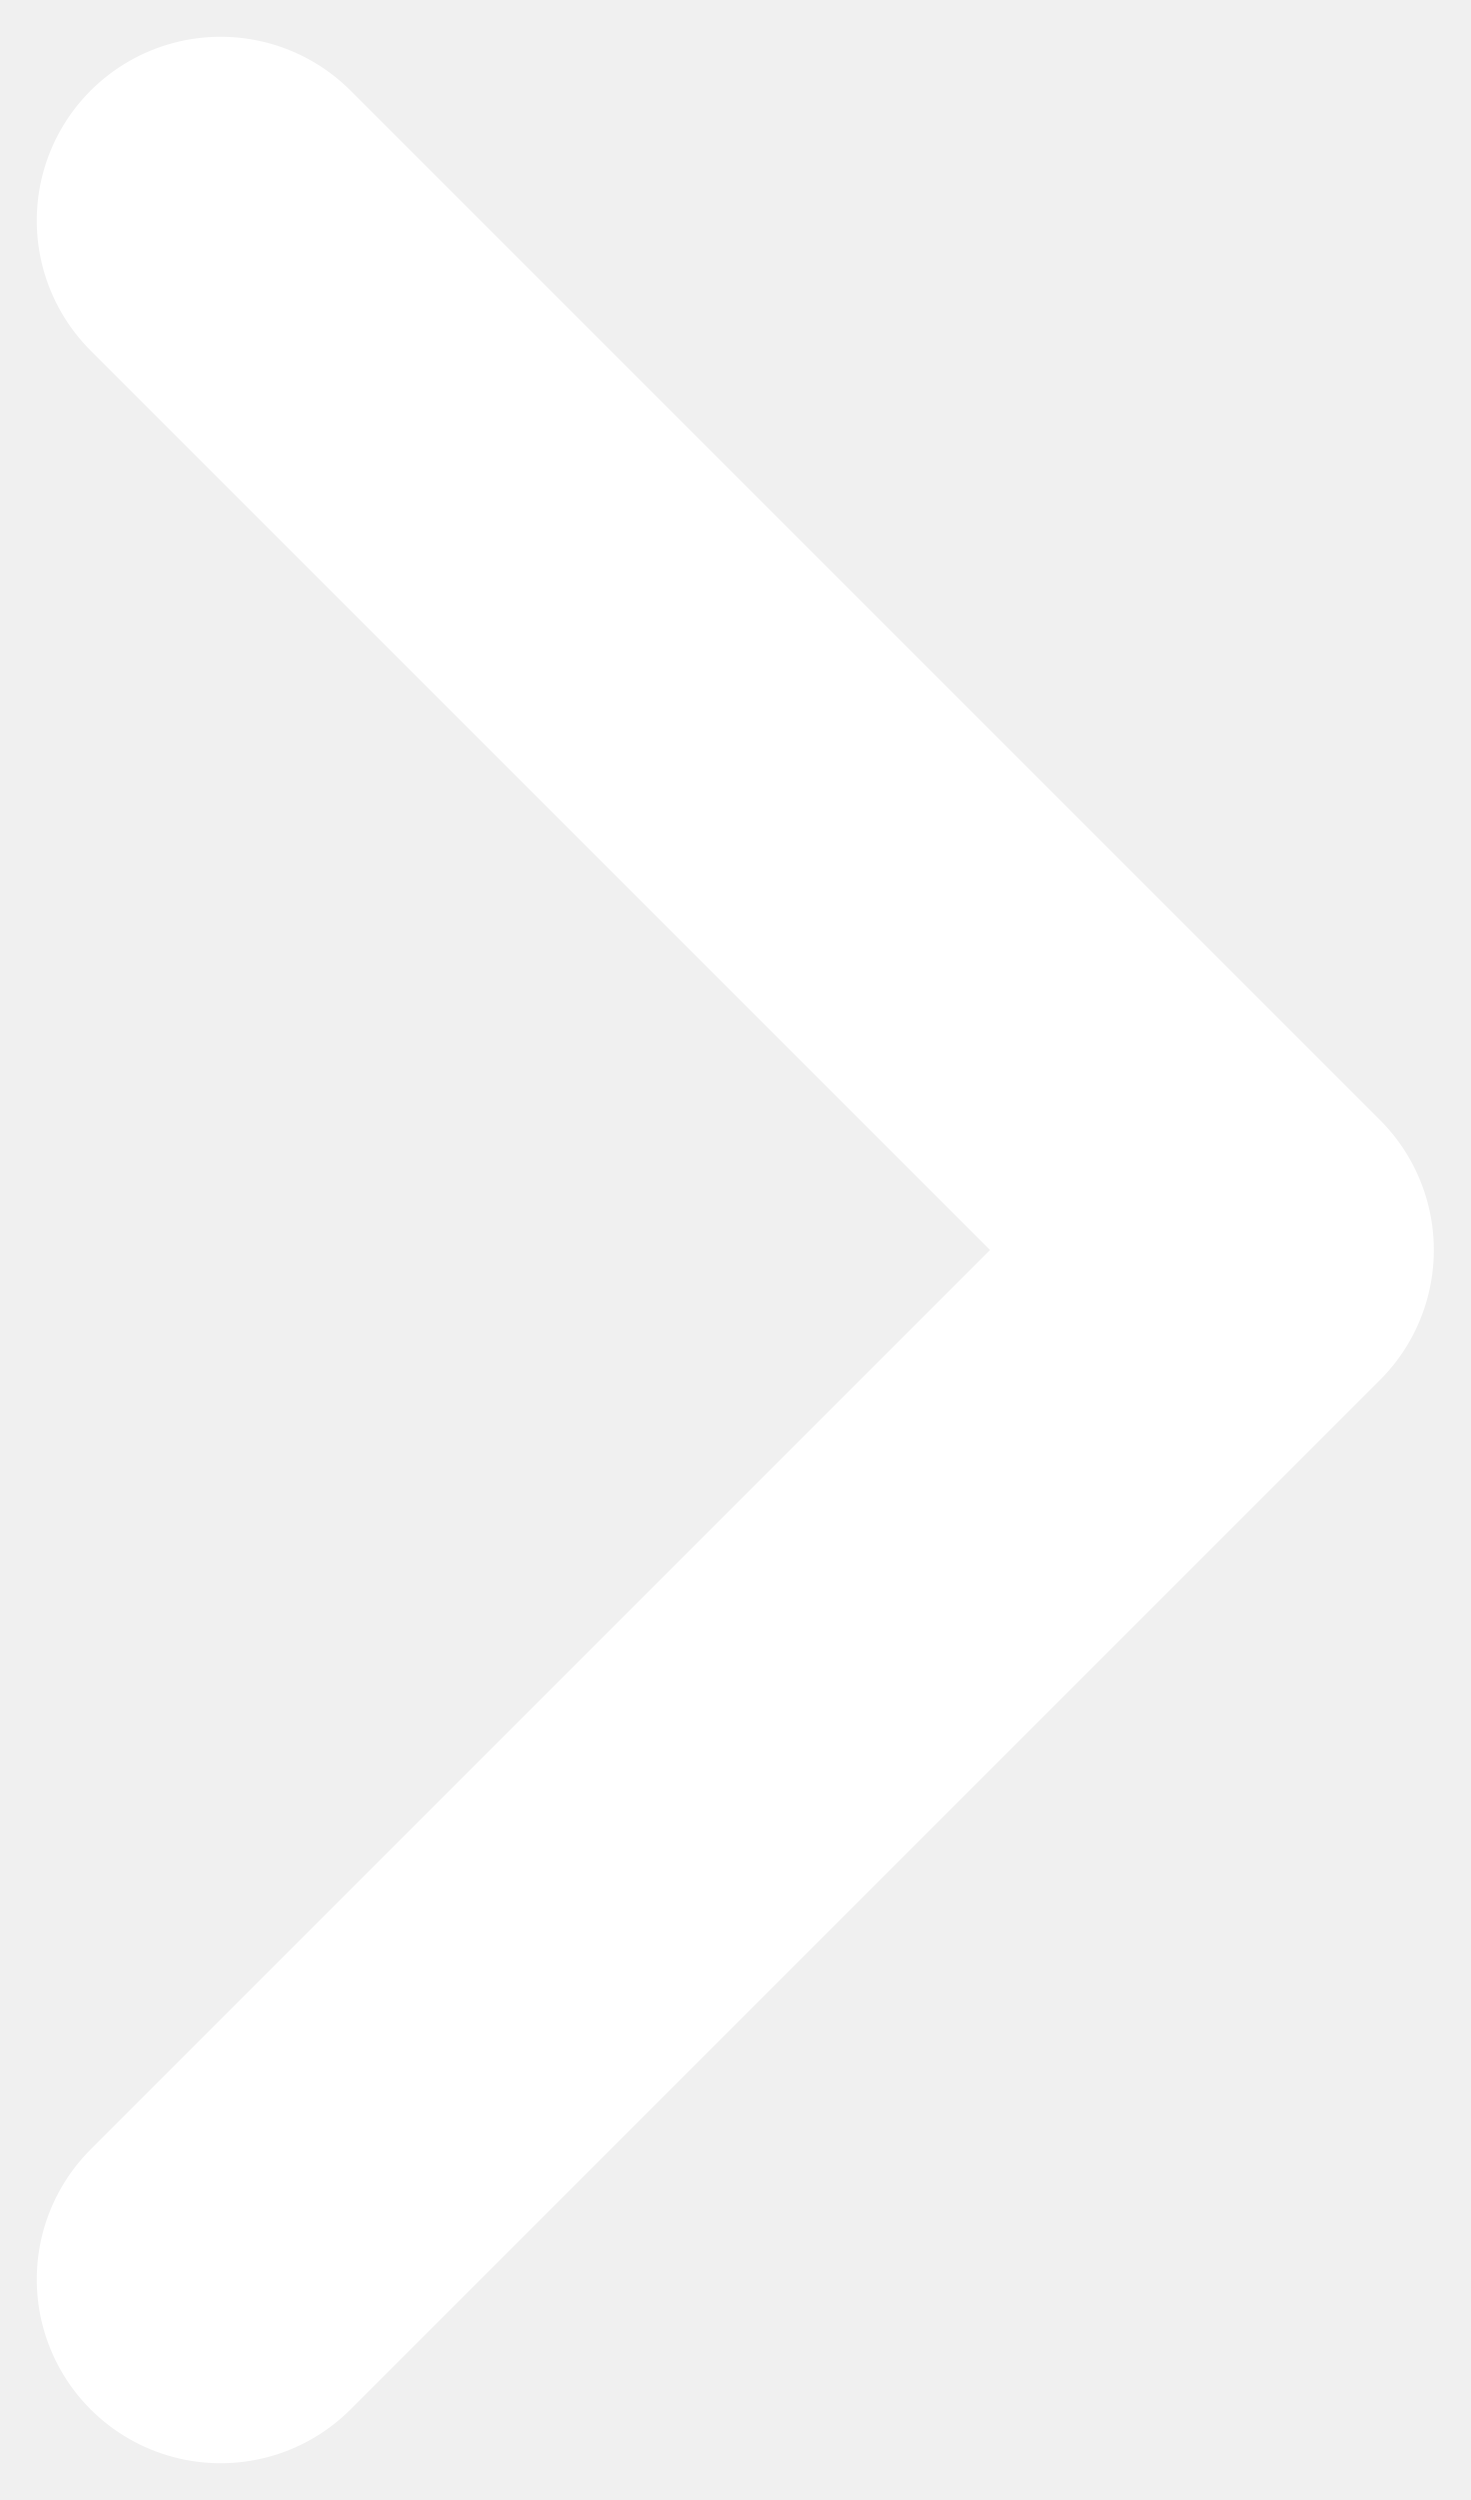
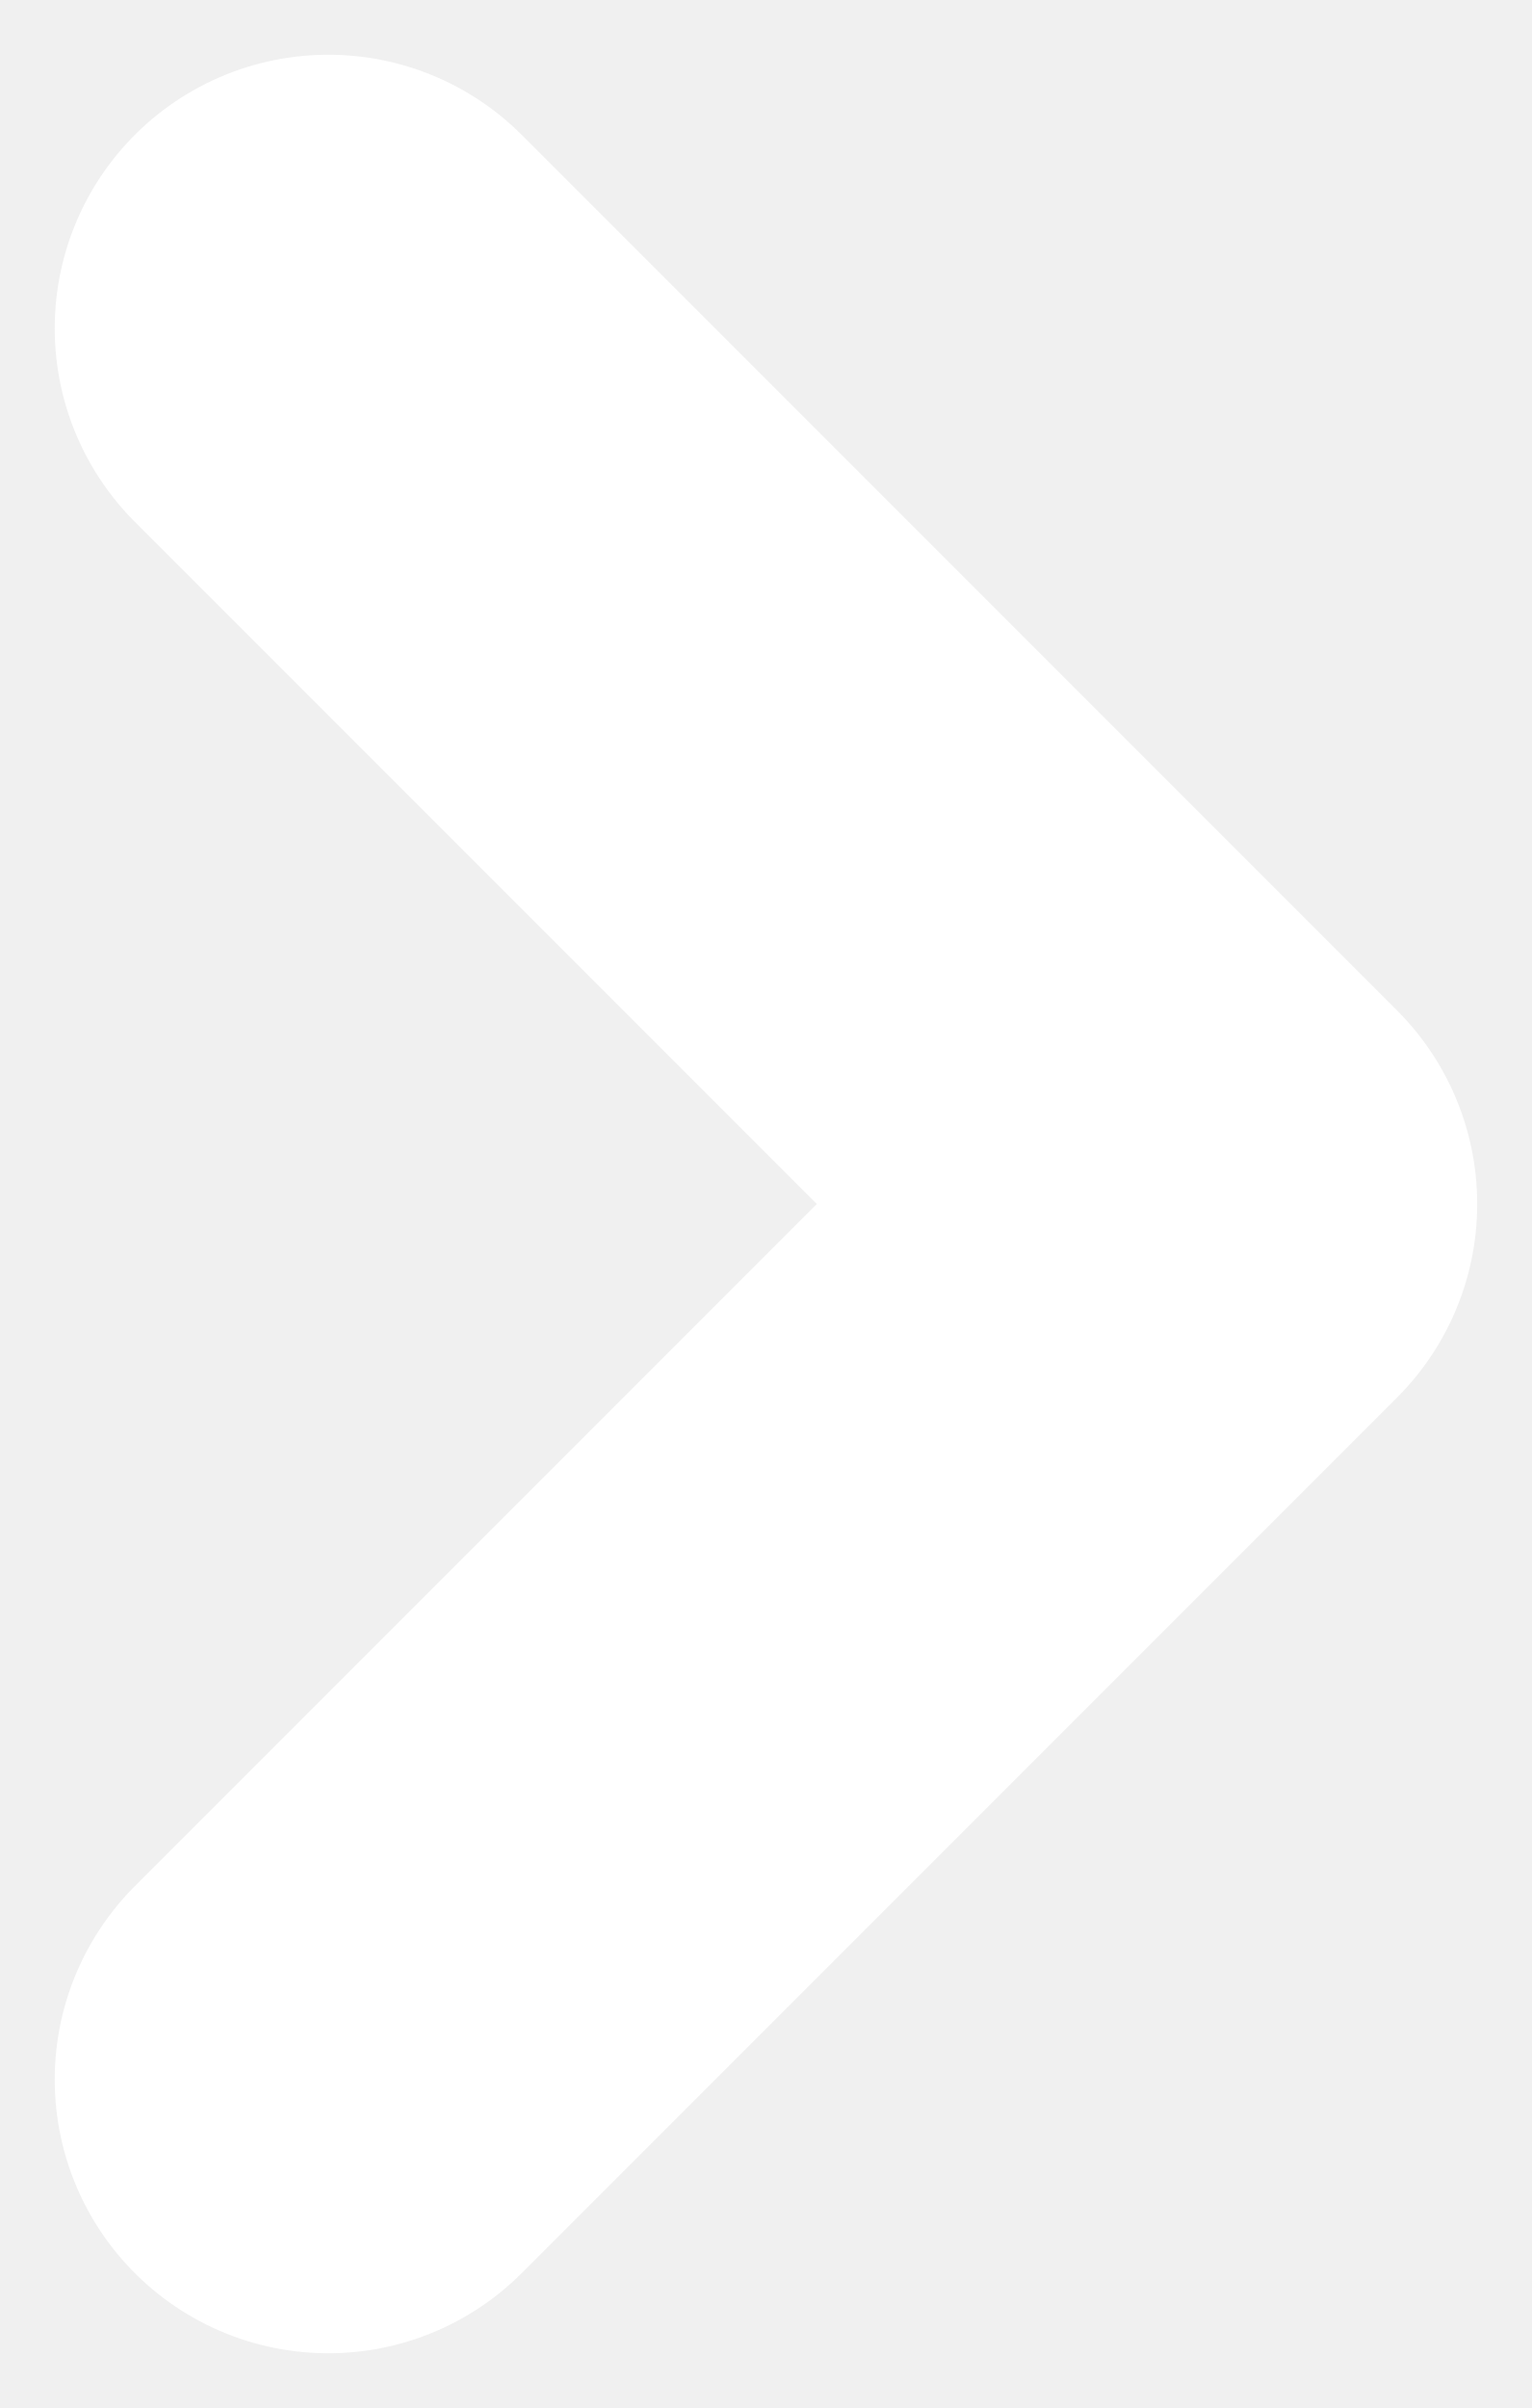
- <svg xmlns="http://www.w3.org/2000/svg" width="20" height="34" viewBox="0 0 20 34" fill="none">
-   <path d="M3 3L17 17L3 31" stroke="white" stroke-width="5" stroke-linecap="round" stroke-linejoin="round" />
+ <svg xmlns="http://www.w3.org/2000/svg" width="14" height="22" viewBox="0 0 14 22" fill="none">
+   <path d="M3 3L11 11L3 19" stroke="white" stroke-width="5" stroke-linecap="round" stroke-linejoin="round" />
</svg>
